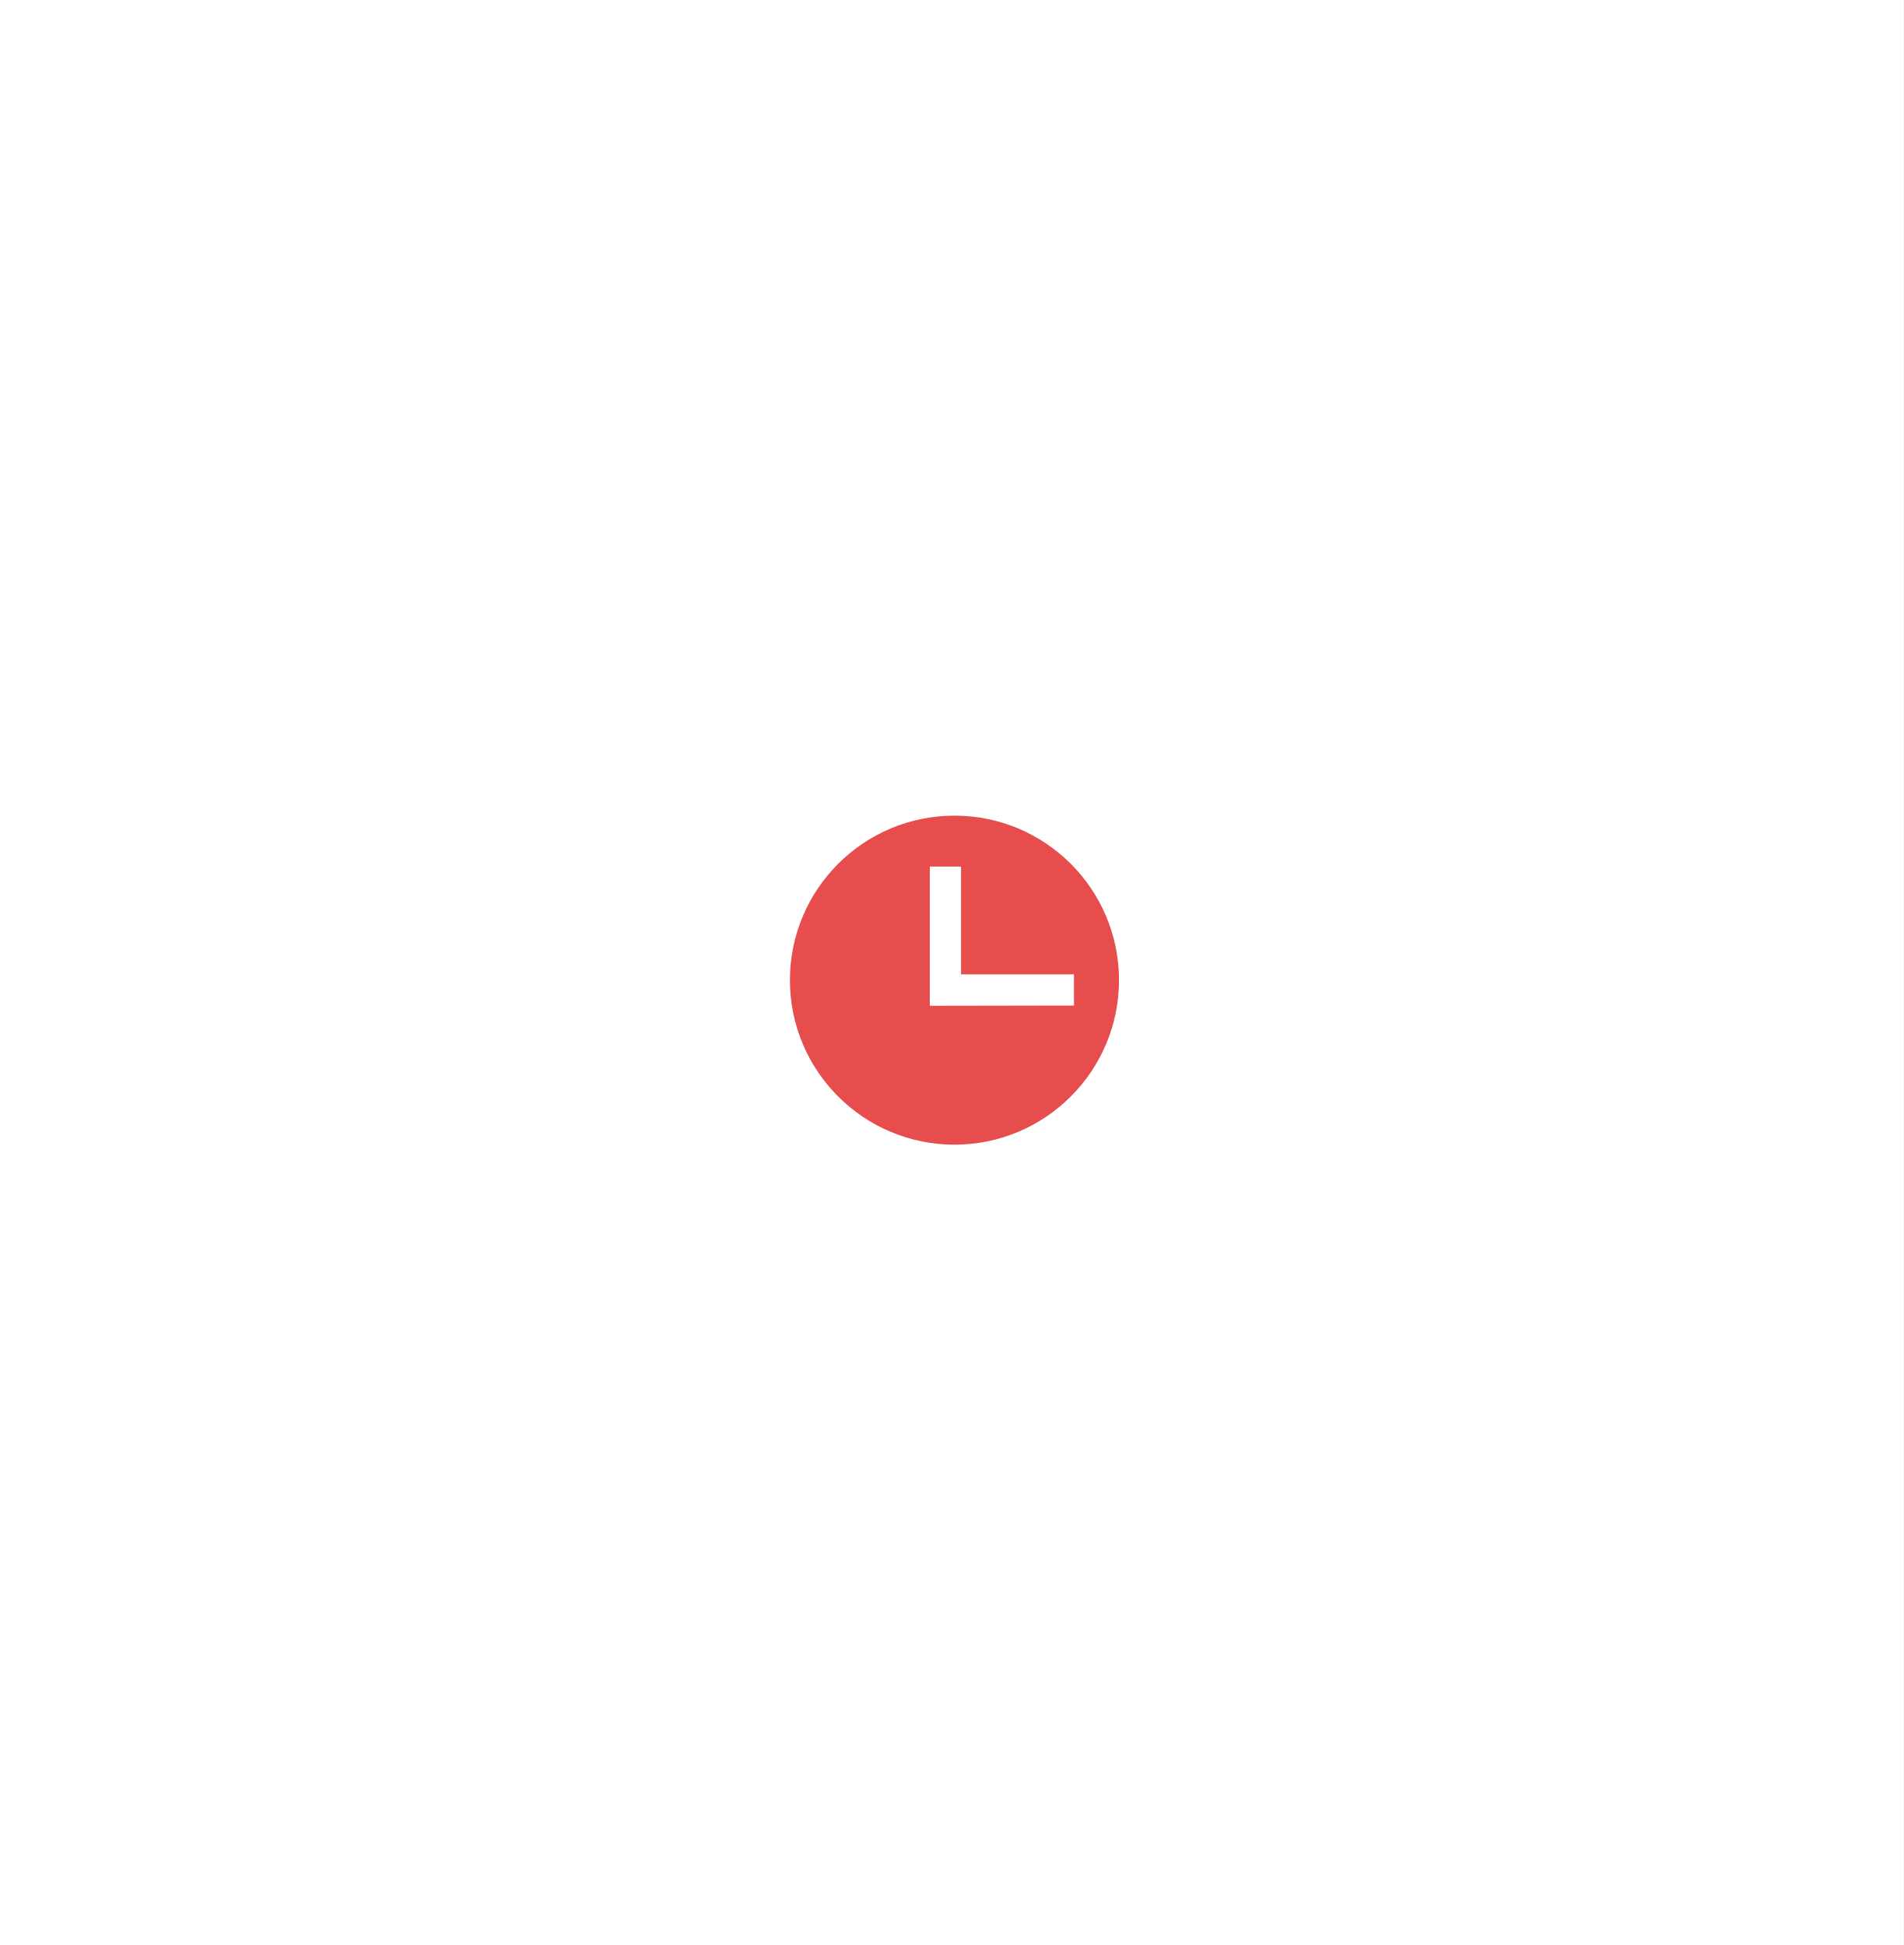
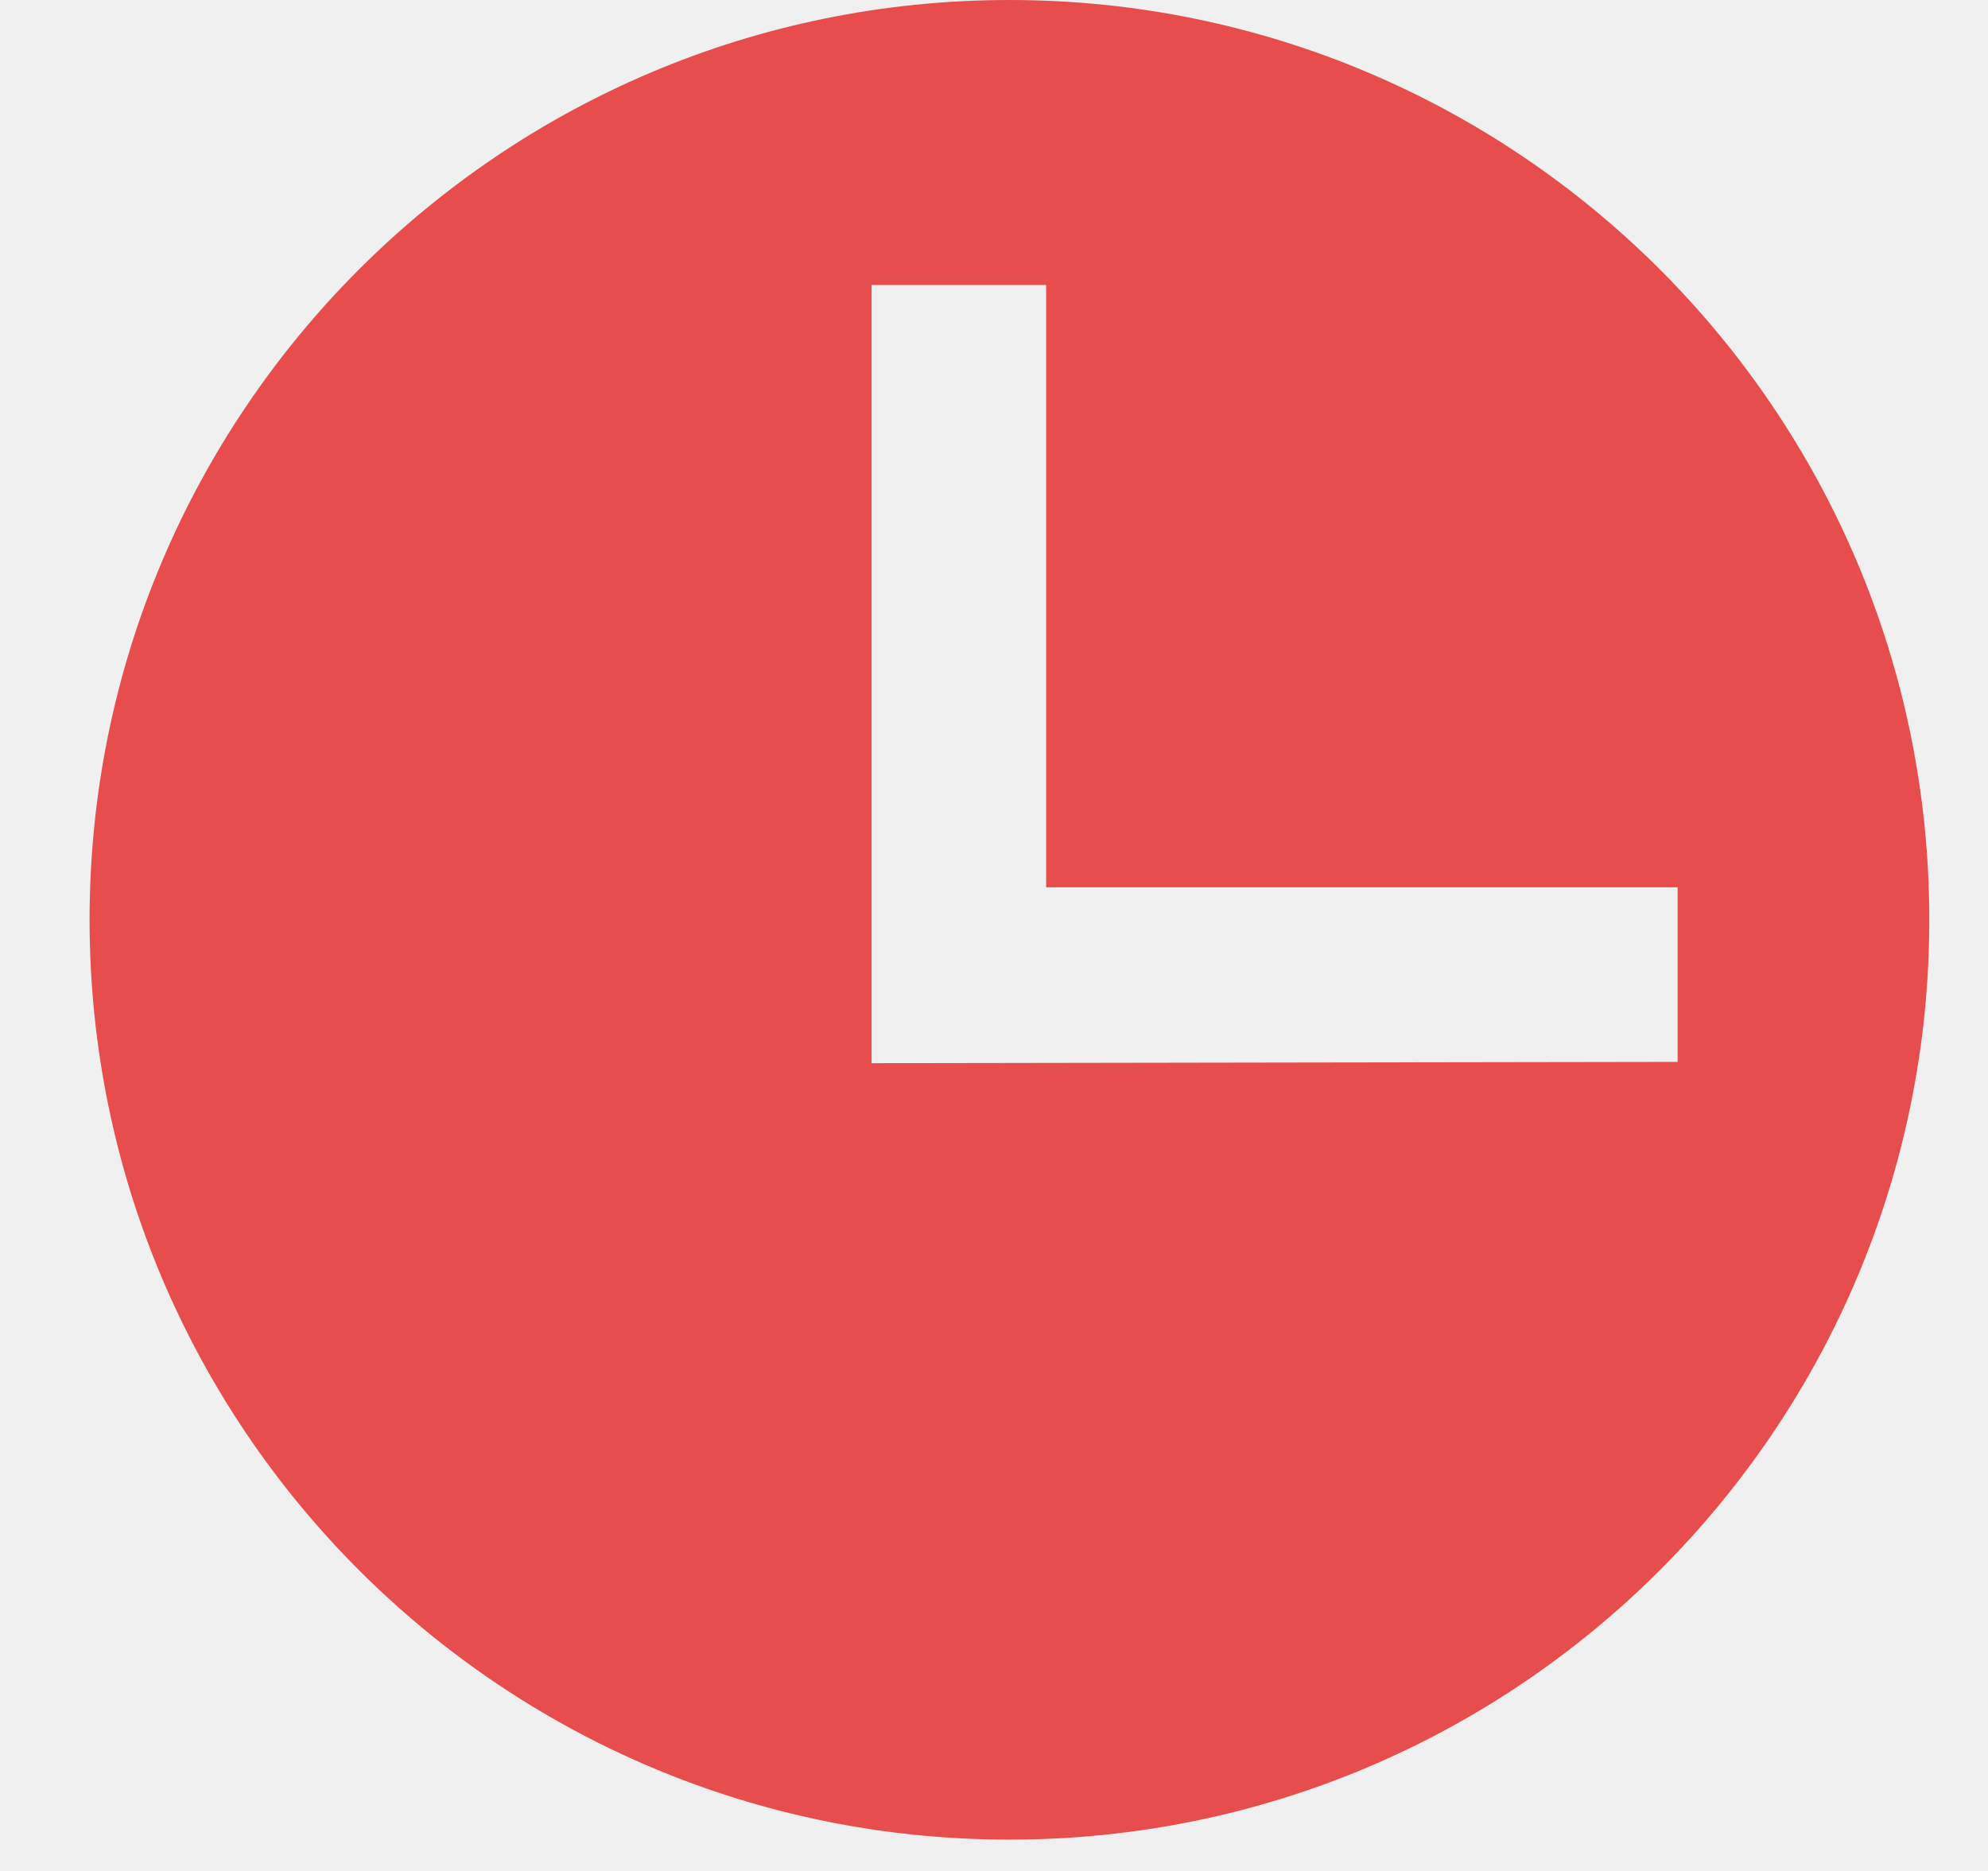
- <svg xmlns="http://www.w3.org/2000/svg" viewBox="0 0 91 93">
-   <defs>
-     <style>
-       .cls-1 {
-         clip-path: url(#clip-Artboard_19);
-       }
- 
-       .cls-2 {
-         fill: #e74d4d;
-       }
- 
-       .cls-3 {
-         fill: #fff;
-       }
-     </style>
-     <clipPath id="clip-Artboard_19">
-       <rect width="91" height="93" />
-     </clipPath>
-   </defs>
-   <g id="Artboard_19" data-name="Artboard – 19" class="cls-1">
-     <rect class="cls-3" width="91" height="93" />
-     <path id="Path_105" data-name="Path 105" class="cls-2" d="M7.866,0a7.866,7.866,0,1,0,7.866,7.866A7.866,7.866,0,0,0,7.866,0ZM6.687,9.092V2.437H8.18V7.588h5.4V9.081Z" transform="translate(37.766 39)" />
+ <svg xmlns="http://www.w3.org/2000/svg" width="17px" height="16px" viewBox="0 0 17 16" version="1.1">
+   <g id="Page-1" stroke="none" stroke-width="1" fill="none" fill-rule="evenodd">
+     <g id="Time" fill="#E74D4D" fill-rule="nonzero">
+       <path d="M8.632,0 C4.288,-2.6600993e-16 0.766,3.522 0.766,7.866 C0.766,12.21 4.288,15.732 8.632,15.732 C12.976,15.732 16.498,12.21 16.498,7.866 C16.498,3.522 12.976,2.19525418e-15 8.632,0 Z M7.453,9.092 L7.453,2.437 L8.946,2.437 L8.946,7.588 L14.346,7.588 L14.346,9.081 L7.453,9.092 Z" id="Path_105" />
+     </g>
  </g>
</svg>
